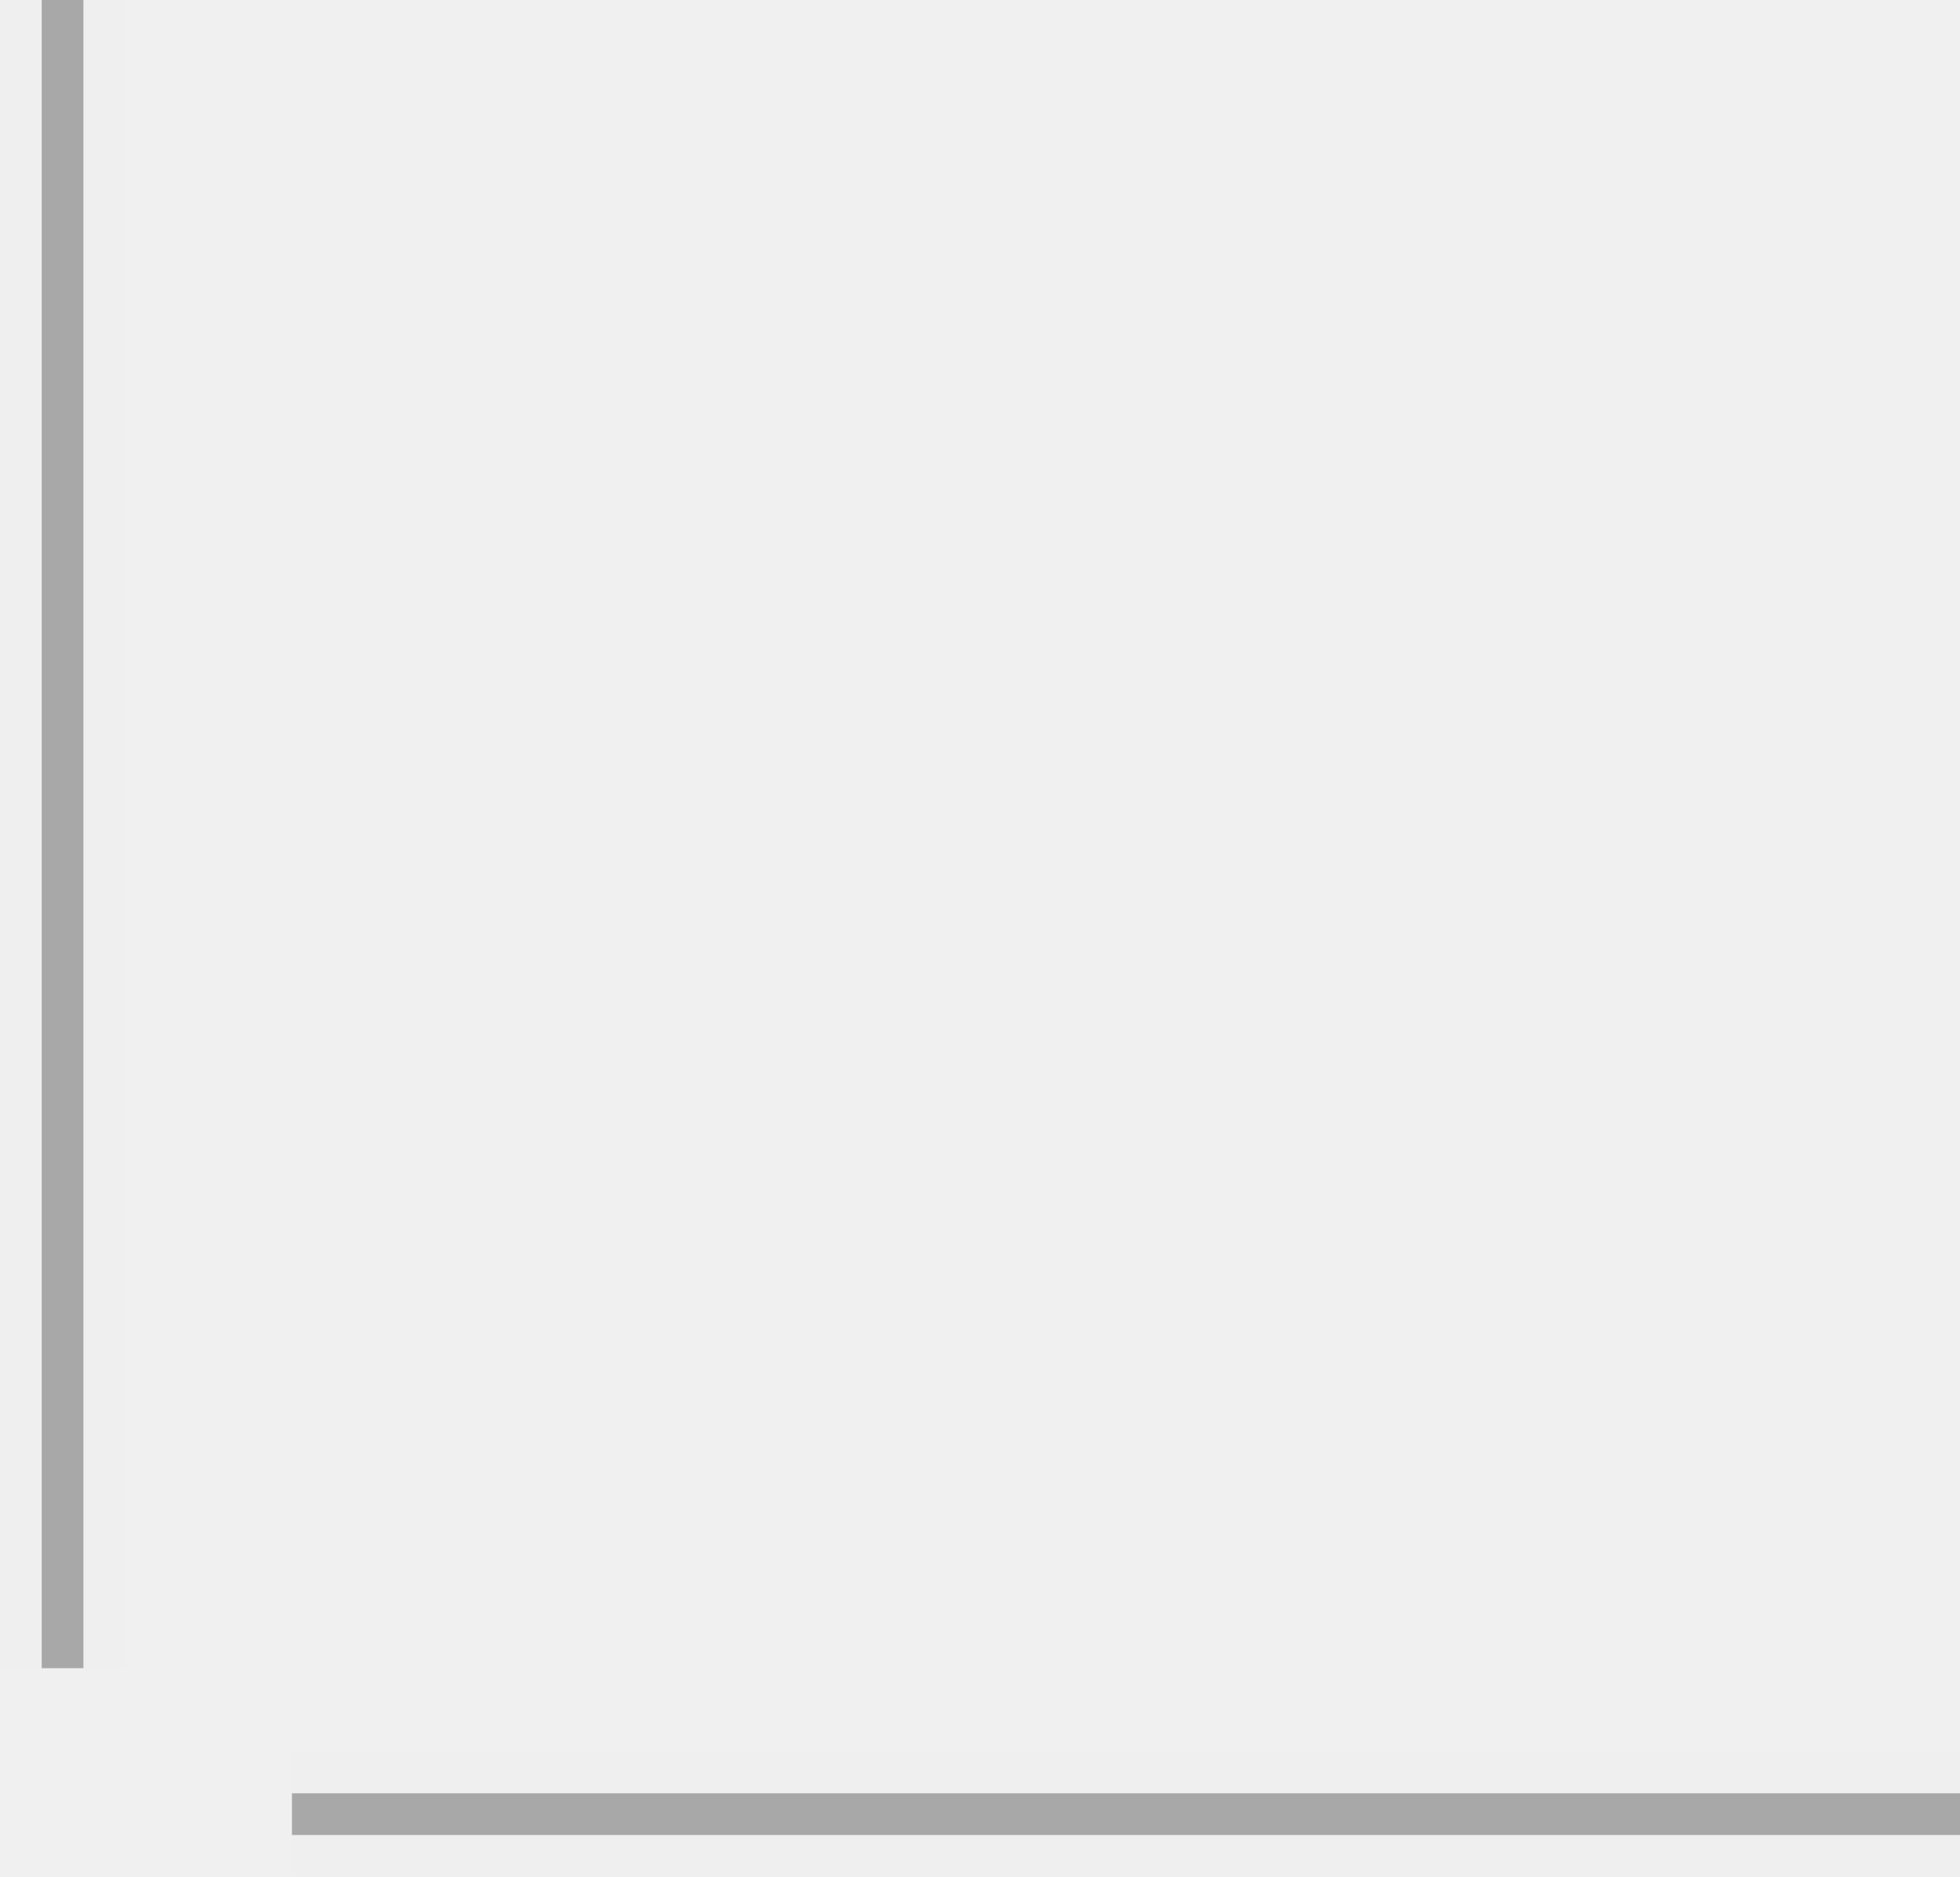
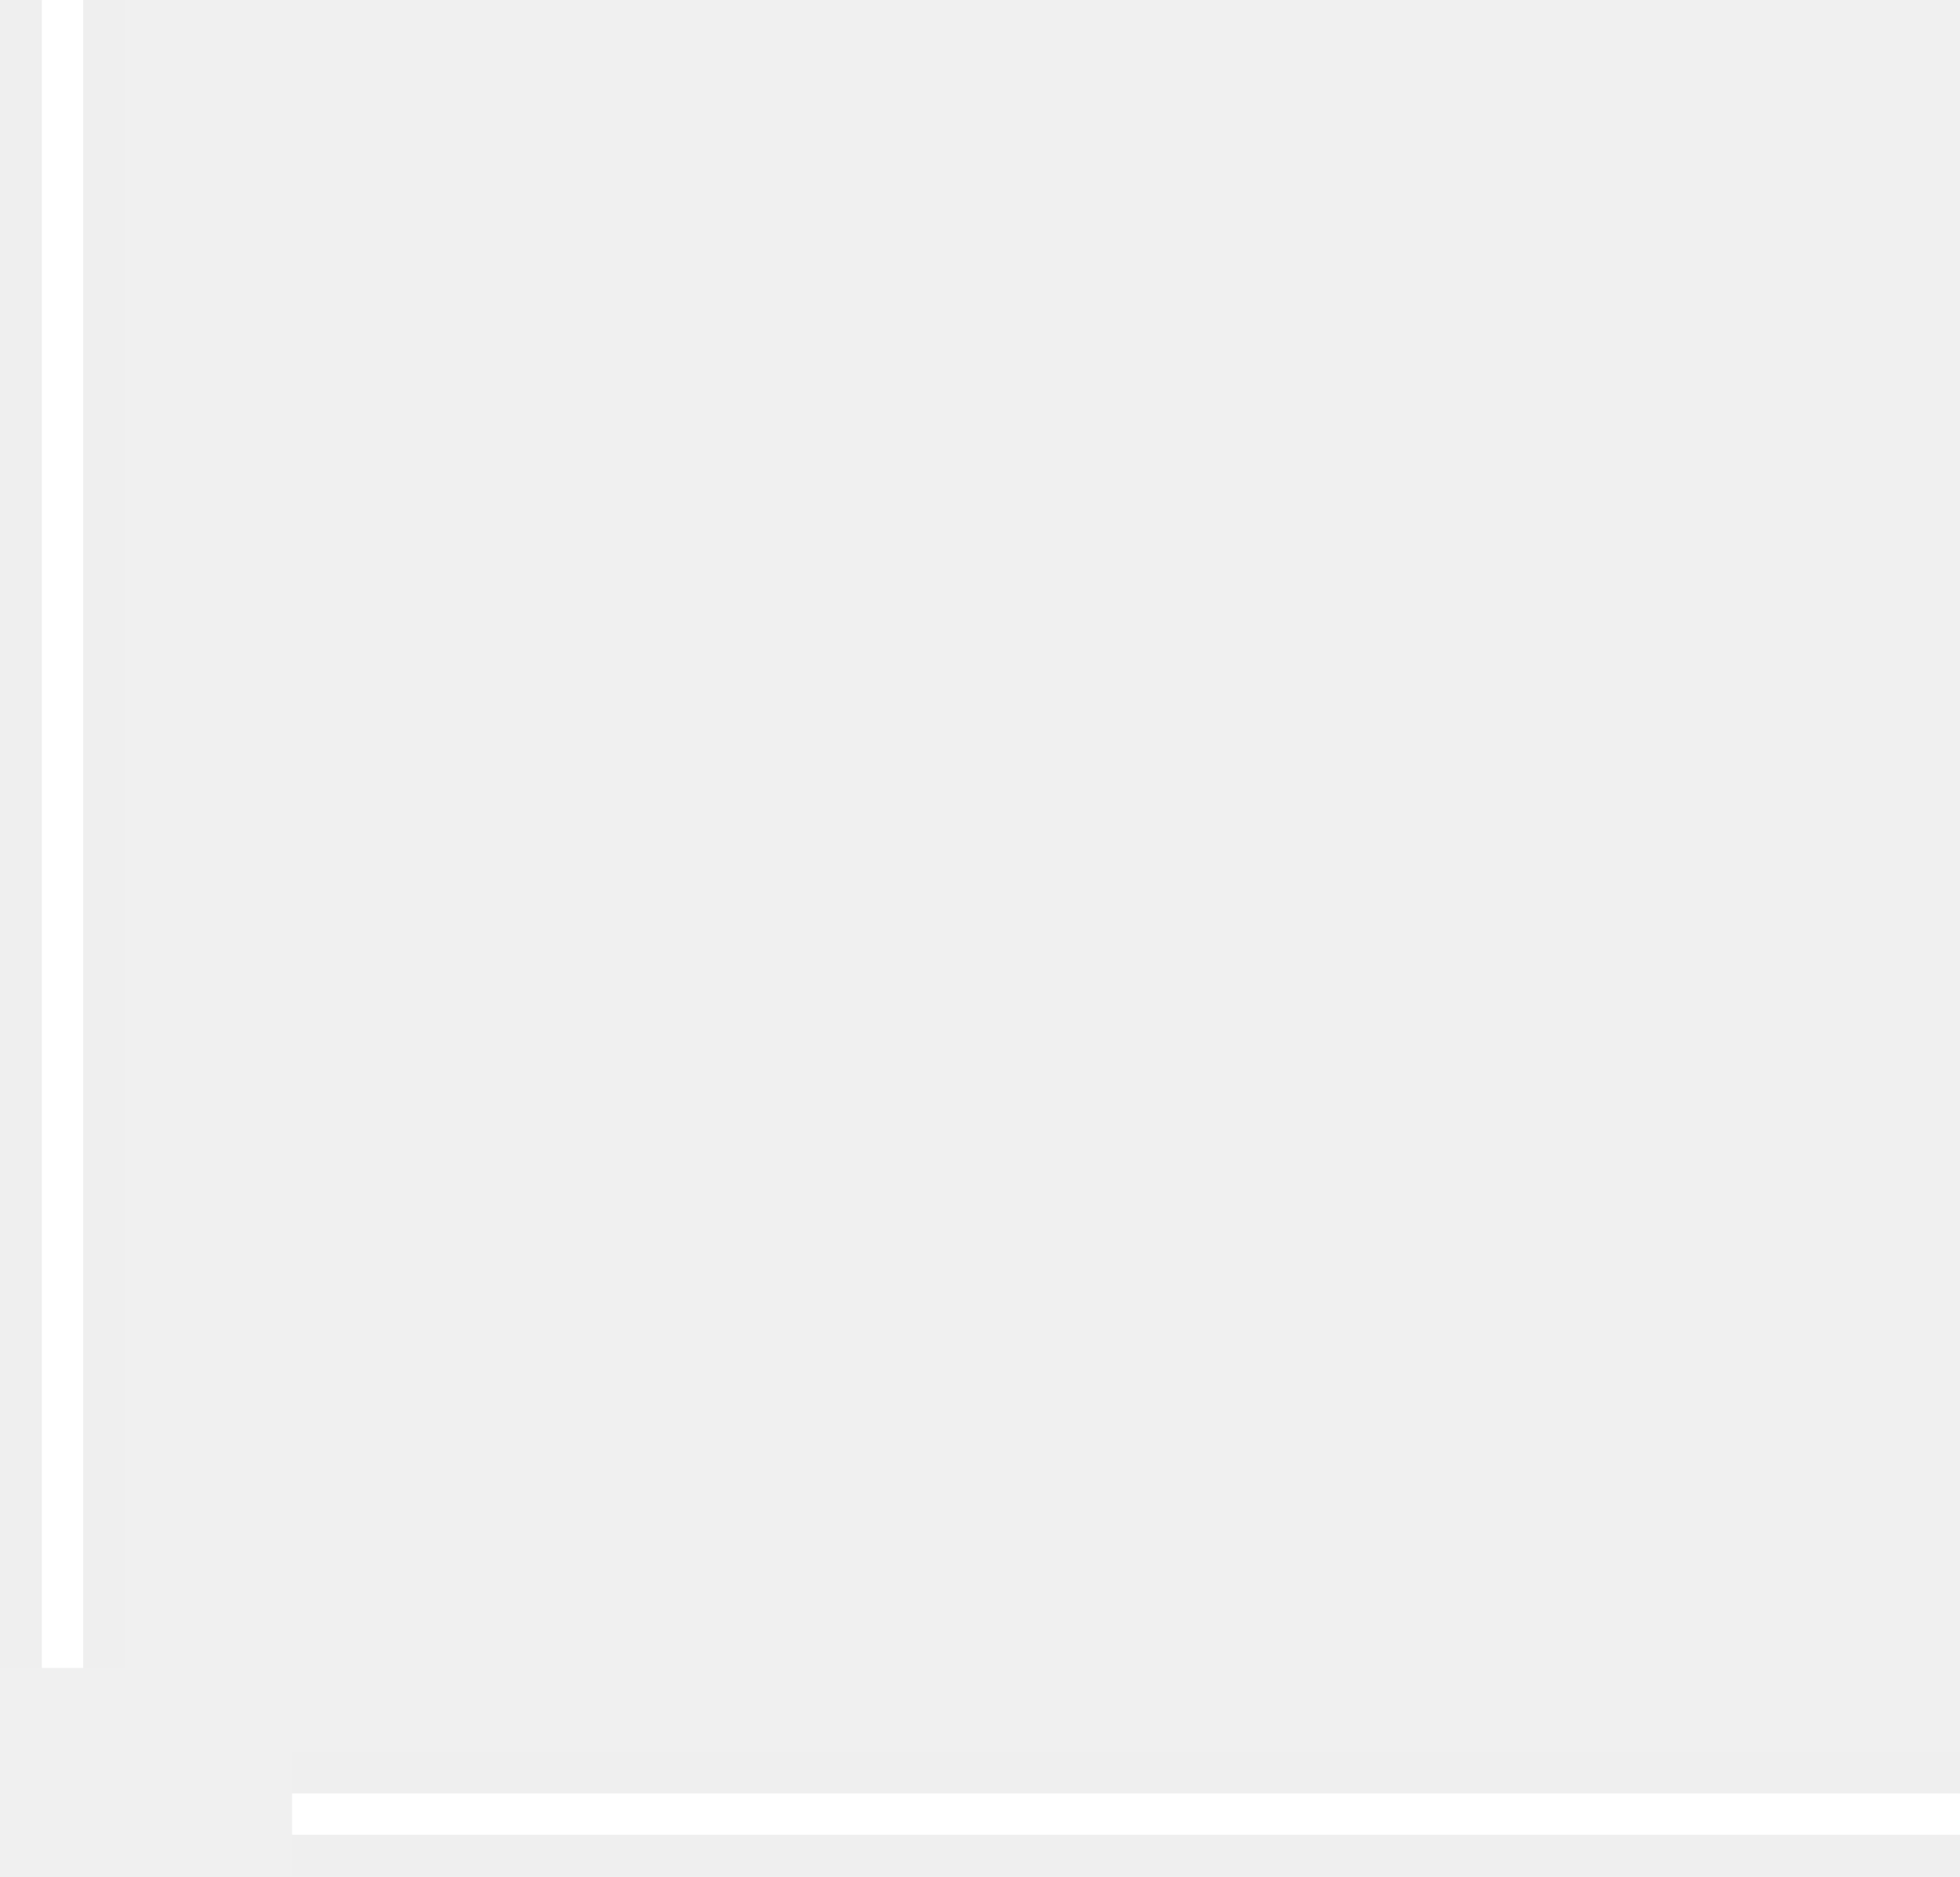
- <svg xmlns="http://www.w3.org/2000/svg" id="svg21" version="1.0" height="45" width="47">
+ <svg xmlns="http://www.w3.org/2000/svg" width="47" height="45" version="1.0" id="svg21">
  <defs id="defs3">
-     <style type="text/css" id="current-color-scheme">.ColorScheme-Text {
-         color:#31363b;
+     <style id="current-color-scheme" type="text/css">.ColorScheme-Text {
+         color:#FFFFFF;
      }
      .ColorScheme-Background{
-         color:#eff0f1;
+         color:#2C2C2C;
      }
      .ColorScheme-ViewText {
-         color:#31363b;
+         color:#FFFFFF;
      }
      .ColorScheme-ViewBackground{
-         color:#fcfcfc;
+         color:#2C2C2C;
      }
      .ColorScheme-ViewHover {
-         color:#3daee9;
+         color:#4A4A4A;
      }
      .ColorScheme-ViewFocus{
-         color:#3daee9;
+         color:#60CDFF;
      }
      .ColorScheme-ButtonText {
-         color:#31363b;
+         color:#FFFFFF;
      }
      .ColorScheme-ButtonBackground{
-         color:#eff0f1;
+         color:#3D3D3D;
      }
      .ColorScheme-ButtonHover {
-         color:#3daee9;
+         color:#4A4A4A;
      }
      .ColorScheme-ButtonFocus{
-         color:#3daee9;
+         color:#60CDFF;
      }</style>
  </defs>
  <g id="vertical-line" transform="translate(-32.9688,-13.59375)">
-     <path class="ColorScheme-Text" d="m 32.969,13.594 v 40 h 3 v -40 z" color="#31363b" fill="currentColor" fill-opacity="0.3" opacity="0.01" id="path5" />
-     <path class="ColorScheme-Background" d="m 33.969,13.594 v 40 h 1 v -40 z" color="#eff0f1" fill="currentColor" fill-opacity="0.1" id="path7" />
-     <path style="fill:#000000;fill-opacity:1;opacity:0.3" class="ColorScheme-Text" d="m 33.969,13.594 v 40 h 1 v -40 z" color="#31363b" fill-opacity="0.15" id="path9" />
+     <path class="ColorScheme-Text" d="m 32.969,13.594 v 40 h 3 v -40 z" color="#31363b" fill="#2C2C2C" fill-opacity="0.3" opacity="0.01" id="path5" />
+     <path d="m 33.969,13.594 v 40 h 1 v -40 z" color="#2C2C2C" fill="#2C2C2C" fill-opacity="0.1" id="path7" />
+     <path class="ColorScheme-Text" d="m 33.969,13.594 v 40 h 1 v -40 z" color="#31363b" fill-opacity="0.15" id="path9" style="fill:#ffffff;fill-opacity:1" />
  </g>
  <g id="horizontal-line" transform="translate(-28.69097,-13.529)">
-     <path class="ColorScheme-Text" d="m 75.691,55.529 h -40 v 3 h 40 z" color="#31363b" fill="currentColor" fill-opacity="0.3" opacity="0.01" id="path12" />
-     <path class="ColorScheme-Background" d="m 75.691,56.529 h -40 v 1 h 40 z" color="#eff0f1" fill="currentColor" fill-opacity="0.1" id="path14" />
-     <path style="fill:#000000;fill-opacity:1;opacity:0.3" class="ColorScheme-Text" d="m 75.691,56.529 h -40 v 1 h 40 z" color="#31363b" fill-opacity="0.15" id="path16" />
+     <path class="ColorScheme-Text" d="m 75.691,55.529 h -40 v 3 h 40 z" color="#31363b" fill="#2C2C2C" fill-opacity="0.3" opacity="0.01" id="path12" />
+     <path d="m 75.691,56.529 h -40 v 1 h 40 z" color="#2C2C2C" fill="#2C2C2C" fill-opacity="0.1" id="path14" />
+     <path class="ColorScheme-Text" d="m 75.691,56.529 h -40 v 1 h 40 z" color="#31363b" fill-opacity="0.15" id="path16" style="fill:#ffffff;fill-opacity:1" />
  </g>
</svg>
